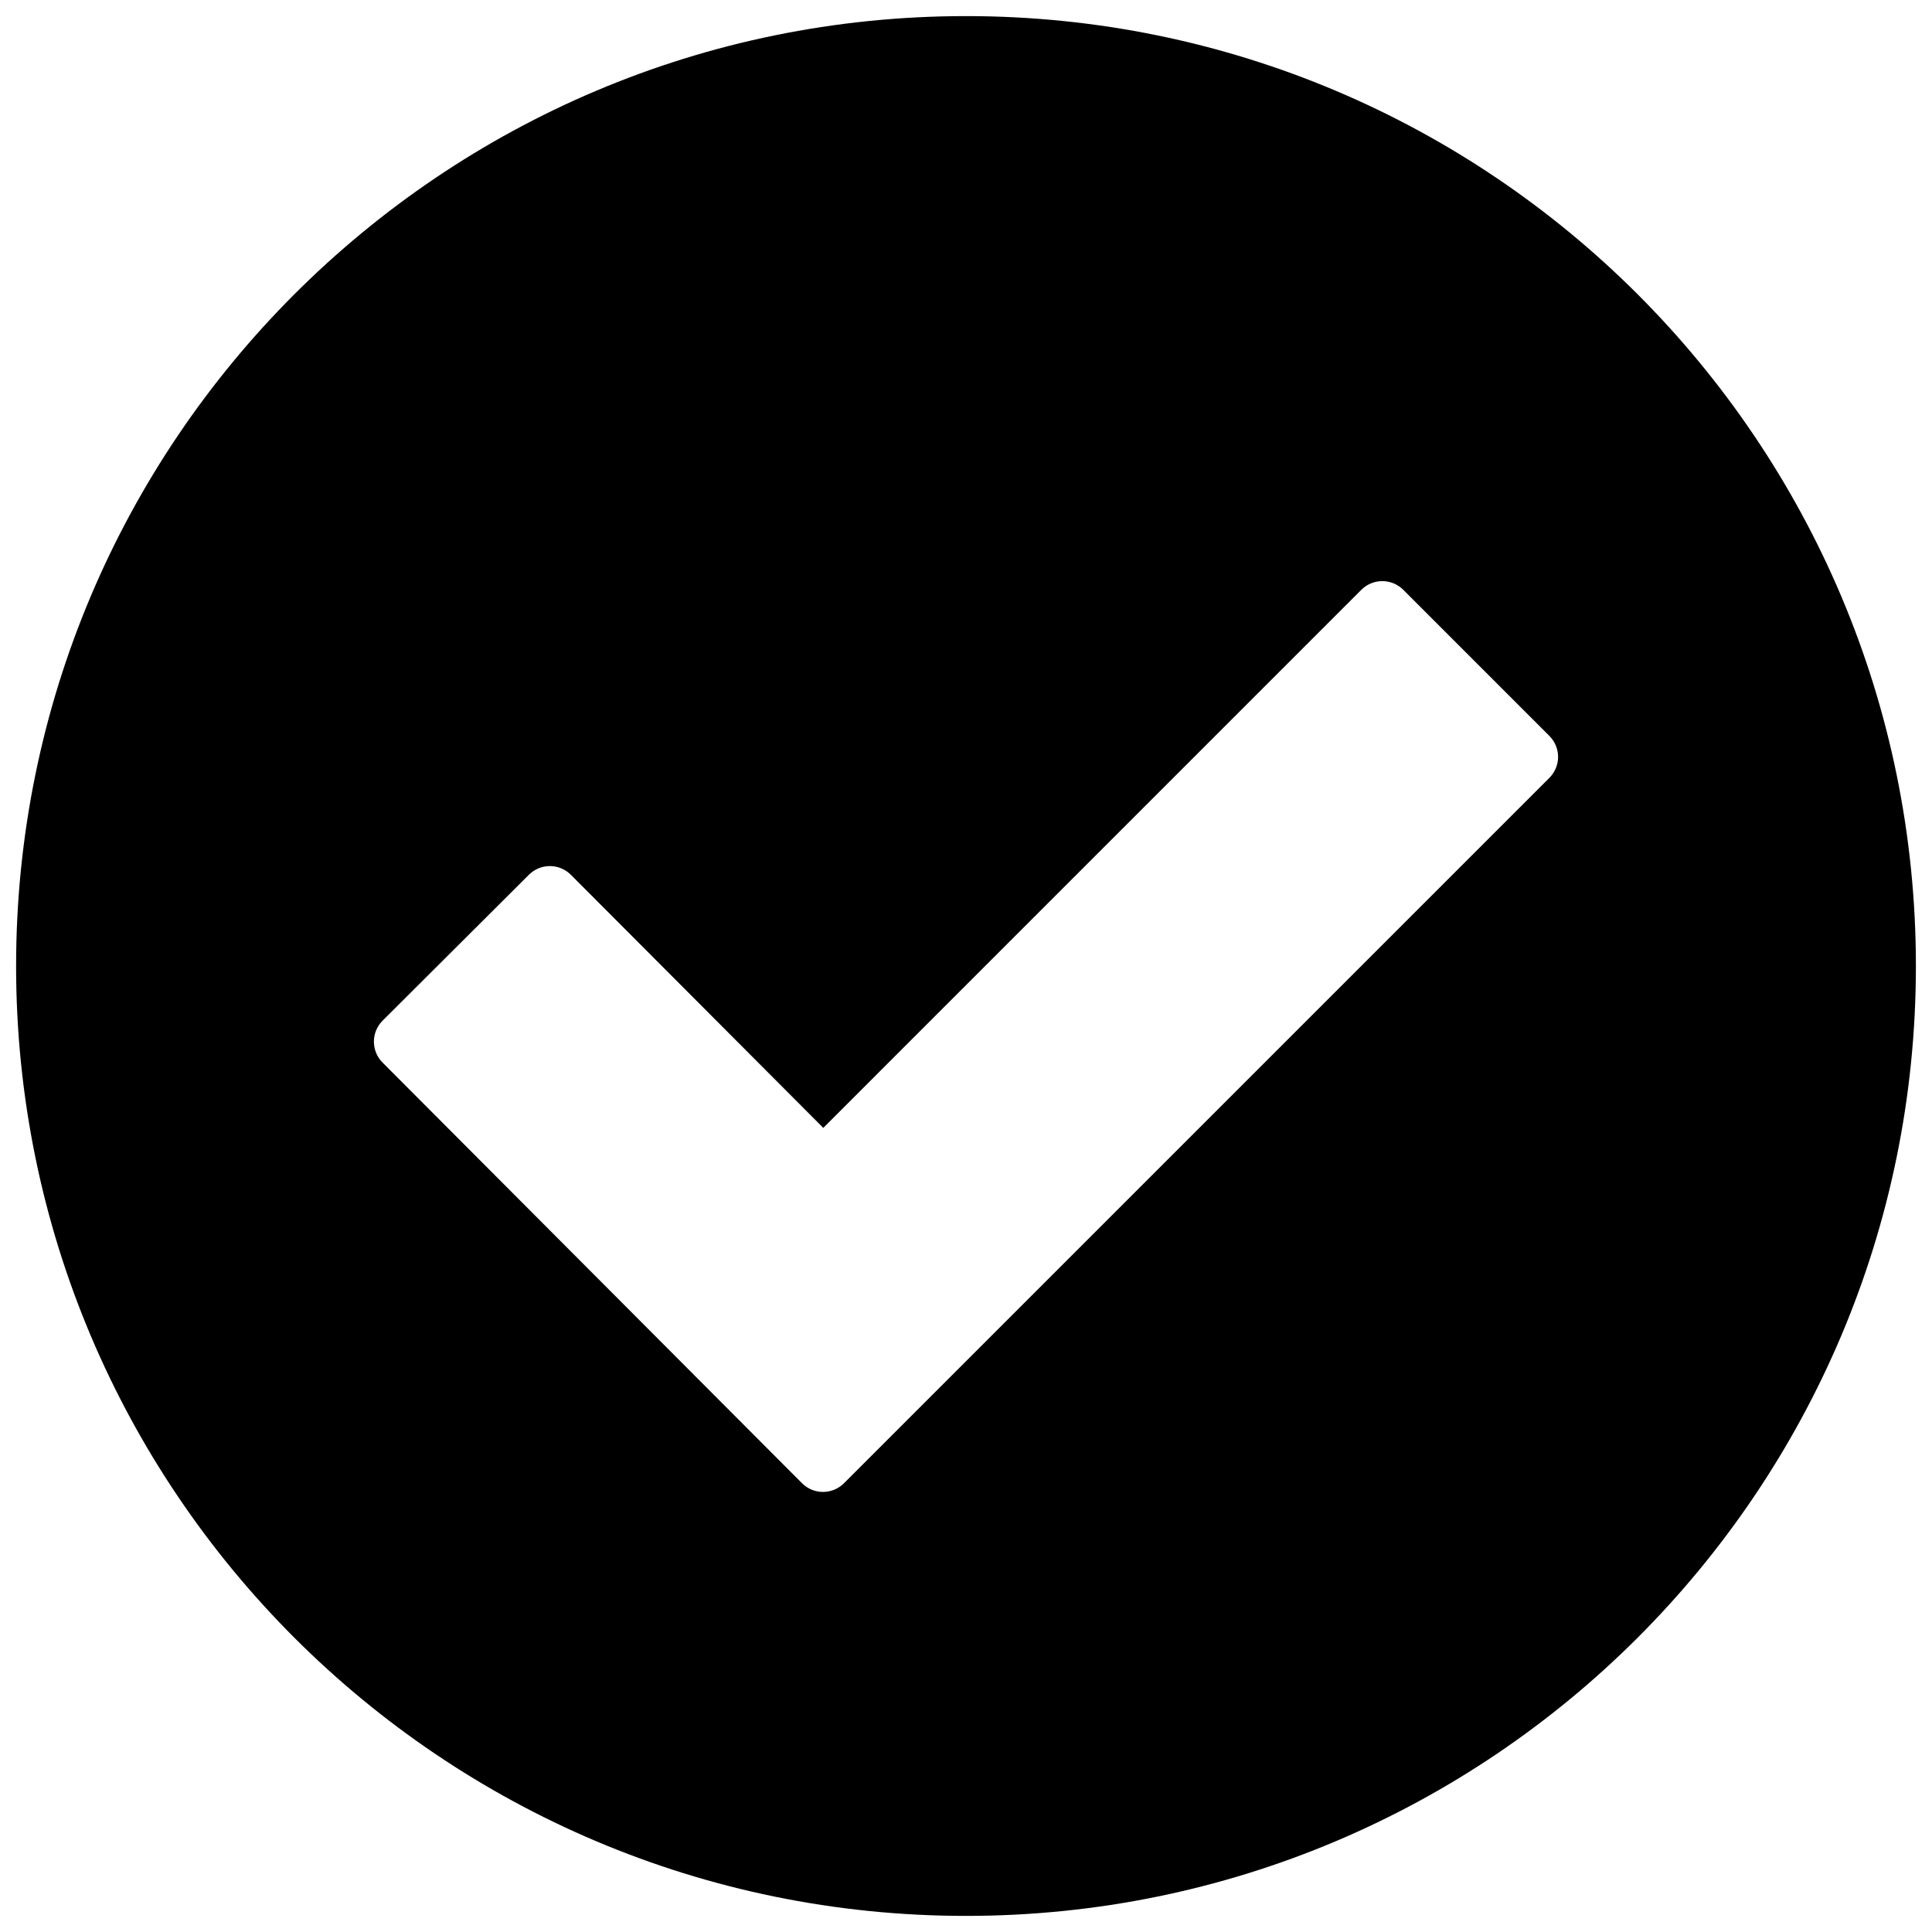
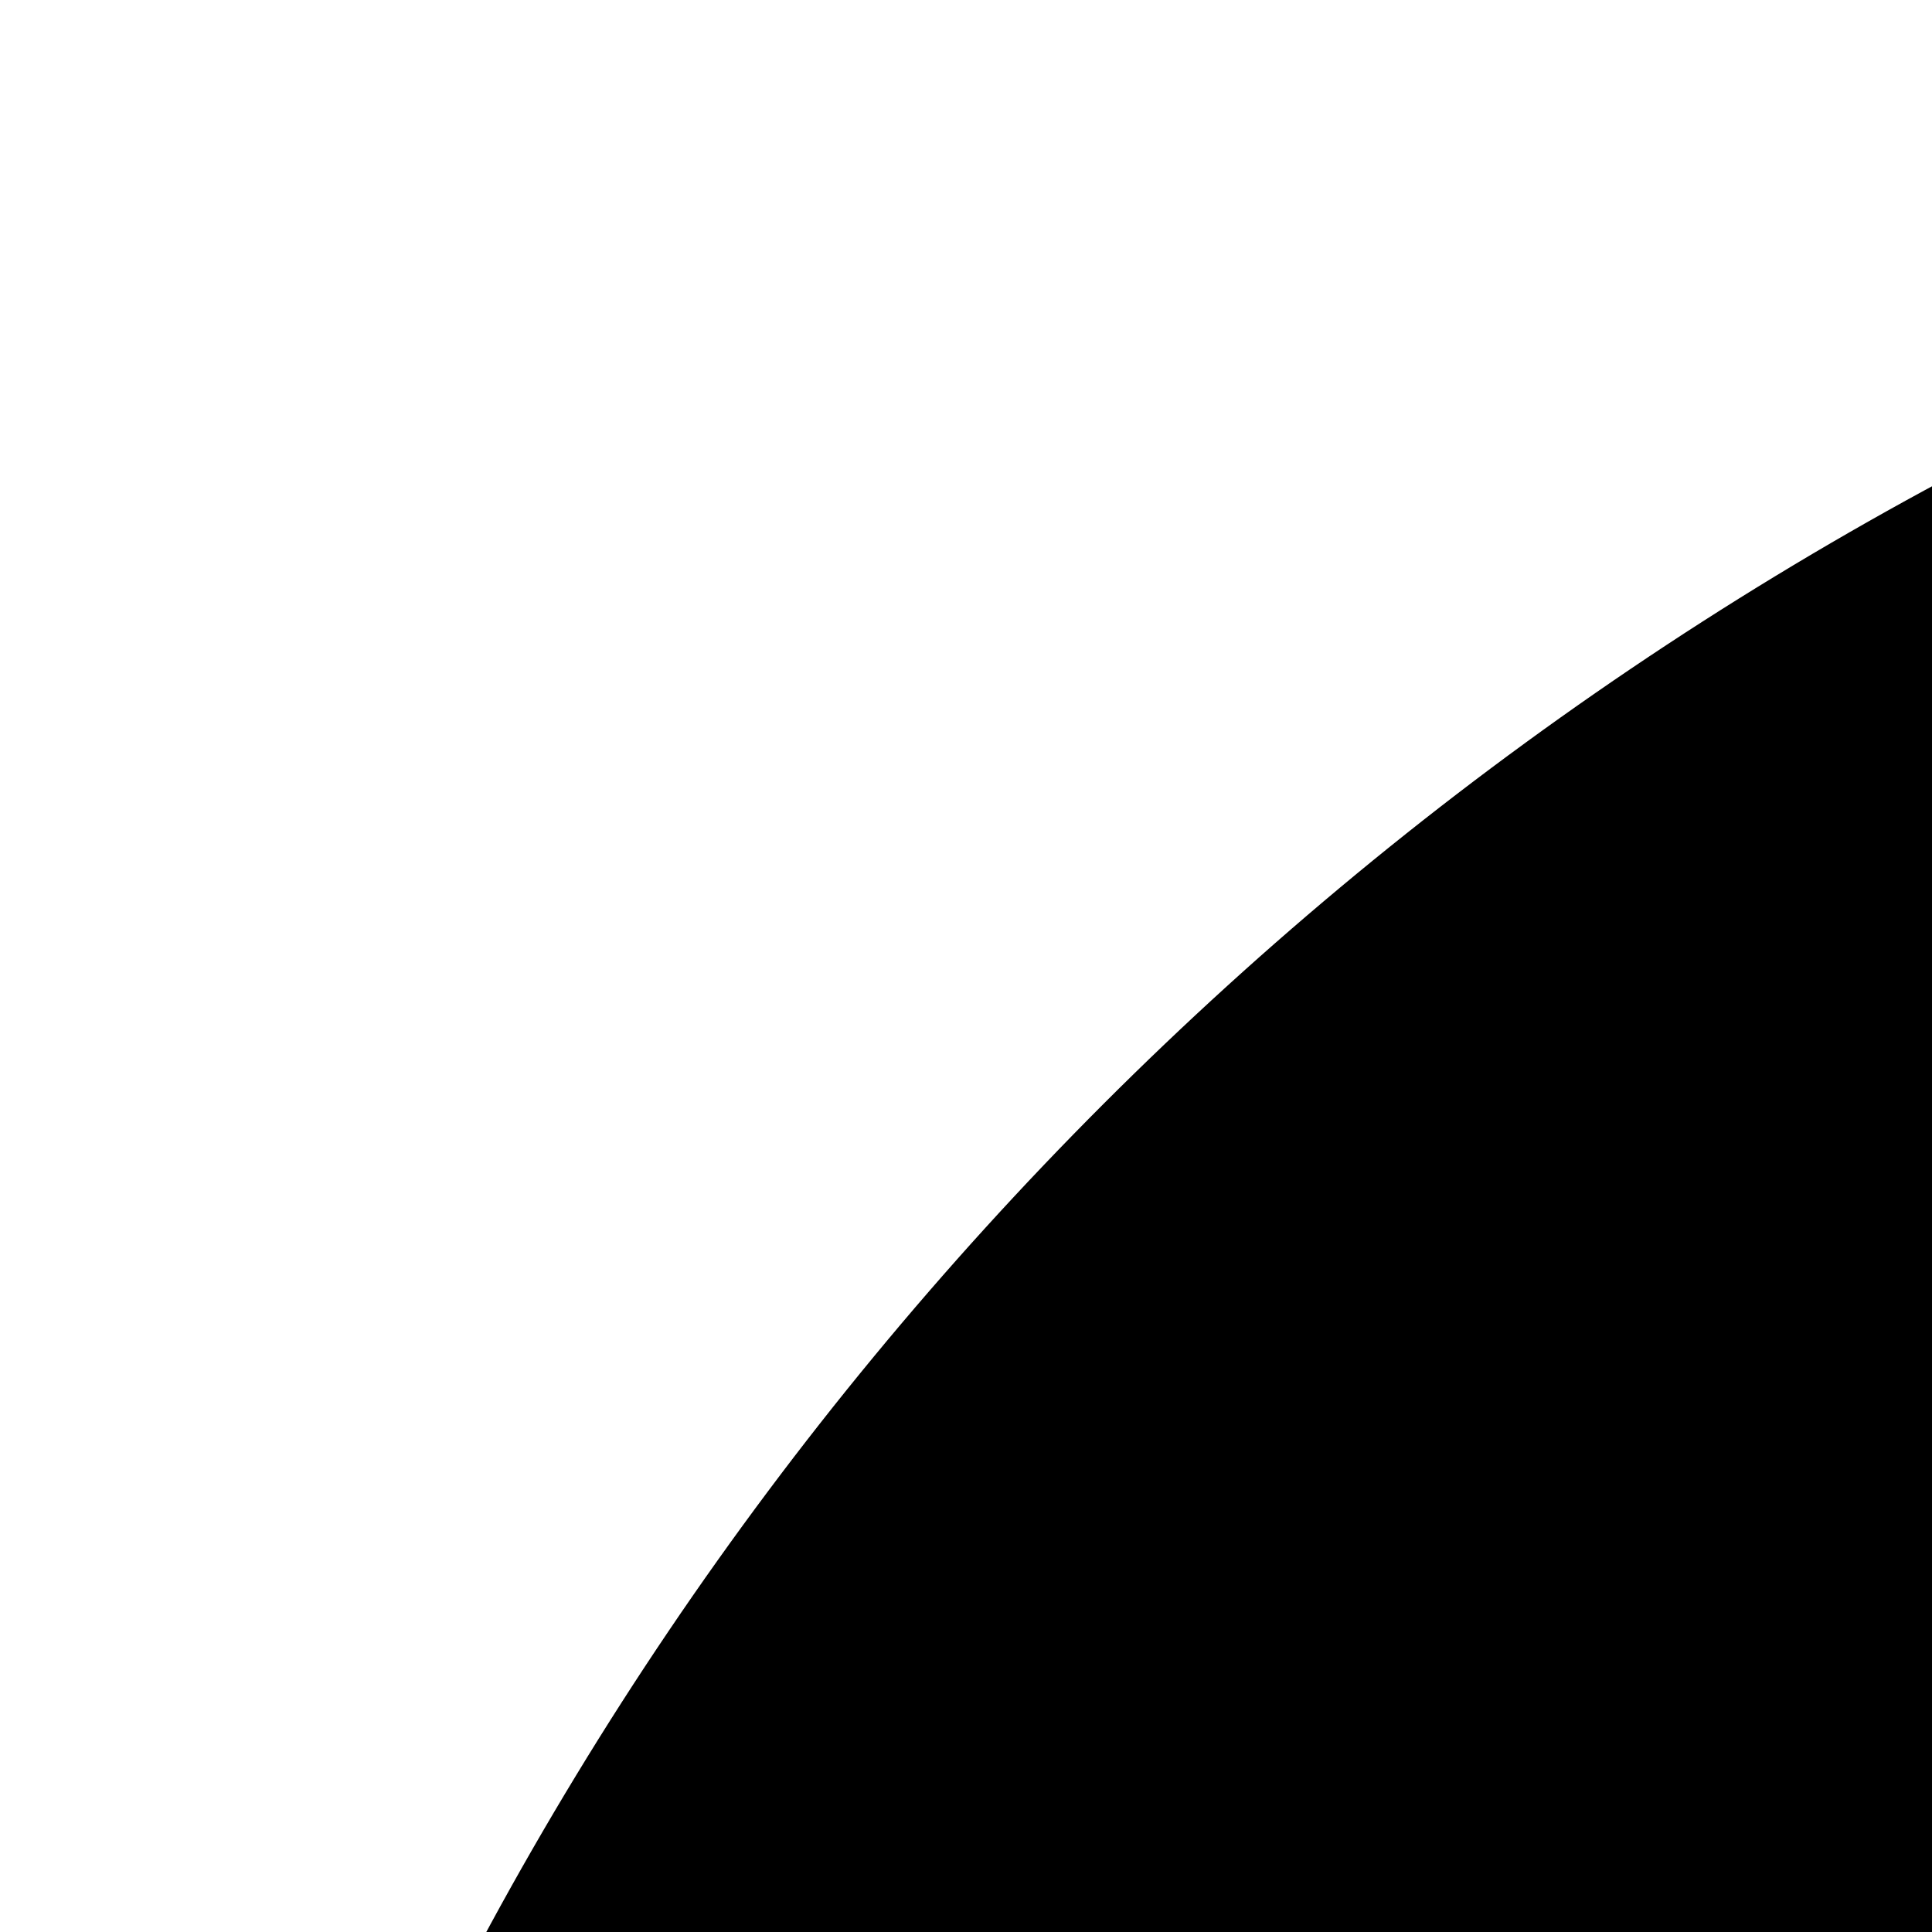
- <svg xmlns="http://www.w3.org/2000/svg" width="90" height="90" viewBox="0 0 90 90">
-   <path d="M45,0.75 C20.561,0.75 0.75,20.562 0.75,45 C0.75,69.438 20.561,89.25 45,89.25 C69.438,89.25 89.25,69.438 89.25,45 C89.25,20.562 69.438,0.75 45,0.75 Z M72.176,36.236 L39.316,69.095 C39.056,69.354 38.705,69.5 38.339,69.5 C37.97,69.5 37.618,69.354 37.36,69.093 L17.822,49.499 C17.562,49.24 17.418,48.888 17.418,48.522 C17.418,48.155 17.564,47.804 17.824,47.545 L24.64,40.748 C24.898,40.49 25.249,40.345 25.615,40.345 C25.617,40.345 25.617,40.345 25.617,40.345 C25.982,40.345 26.334,40.492 26.594,40.751 L38.352,52.541 L63.416,27.476 C63.955,26.936 64.83,26.936 65.371,27.476 L72.176,34.282 C72.434,34.541 72.582,34.892 72.582,35.259 C72.582,35.625 72.434,35.977 72.176,36.236 Z" />
+ <svg xmlns="http://www.w3.org/2000/svg" width="24" height="24">
+   <path d="M45 .75C20.561.75.75 20.562.75 45S20.561 89.25 45 89.25c24.438 0 44.25-19.812 44.25-44.25S69.438.75 45 .75zm27.176 35.486l-32.86 32.859a1.385 1.385 0 0 1-1.956-.002L17.822 49.499a1.378 1.378 0 0 1 .002-1.954l6.816-6.797c.258-.258.609-.403.975-.403h.002c.365 0 .717.147.977.406l11.758 11.79 25.064-25.065a1.382 1.382 0 0 1 1.955 0l6.805 6.806c.258.259.406.61.406.977 0 .366-.148.718-.406.977z" />
</svg>
